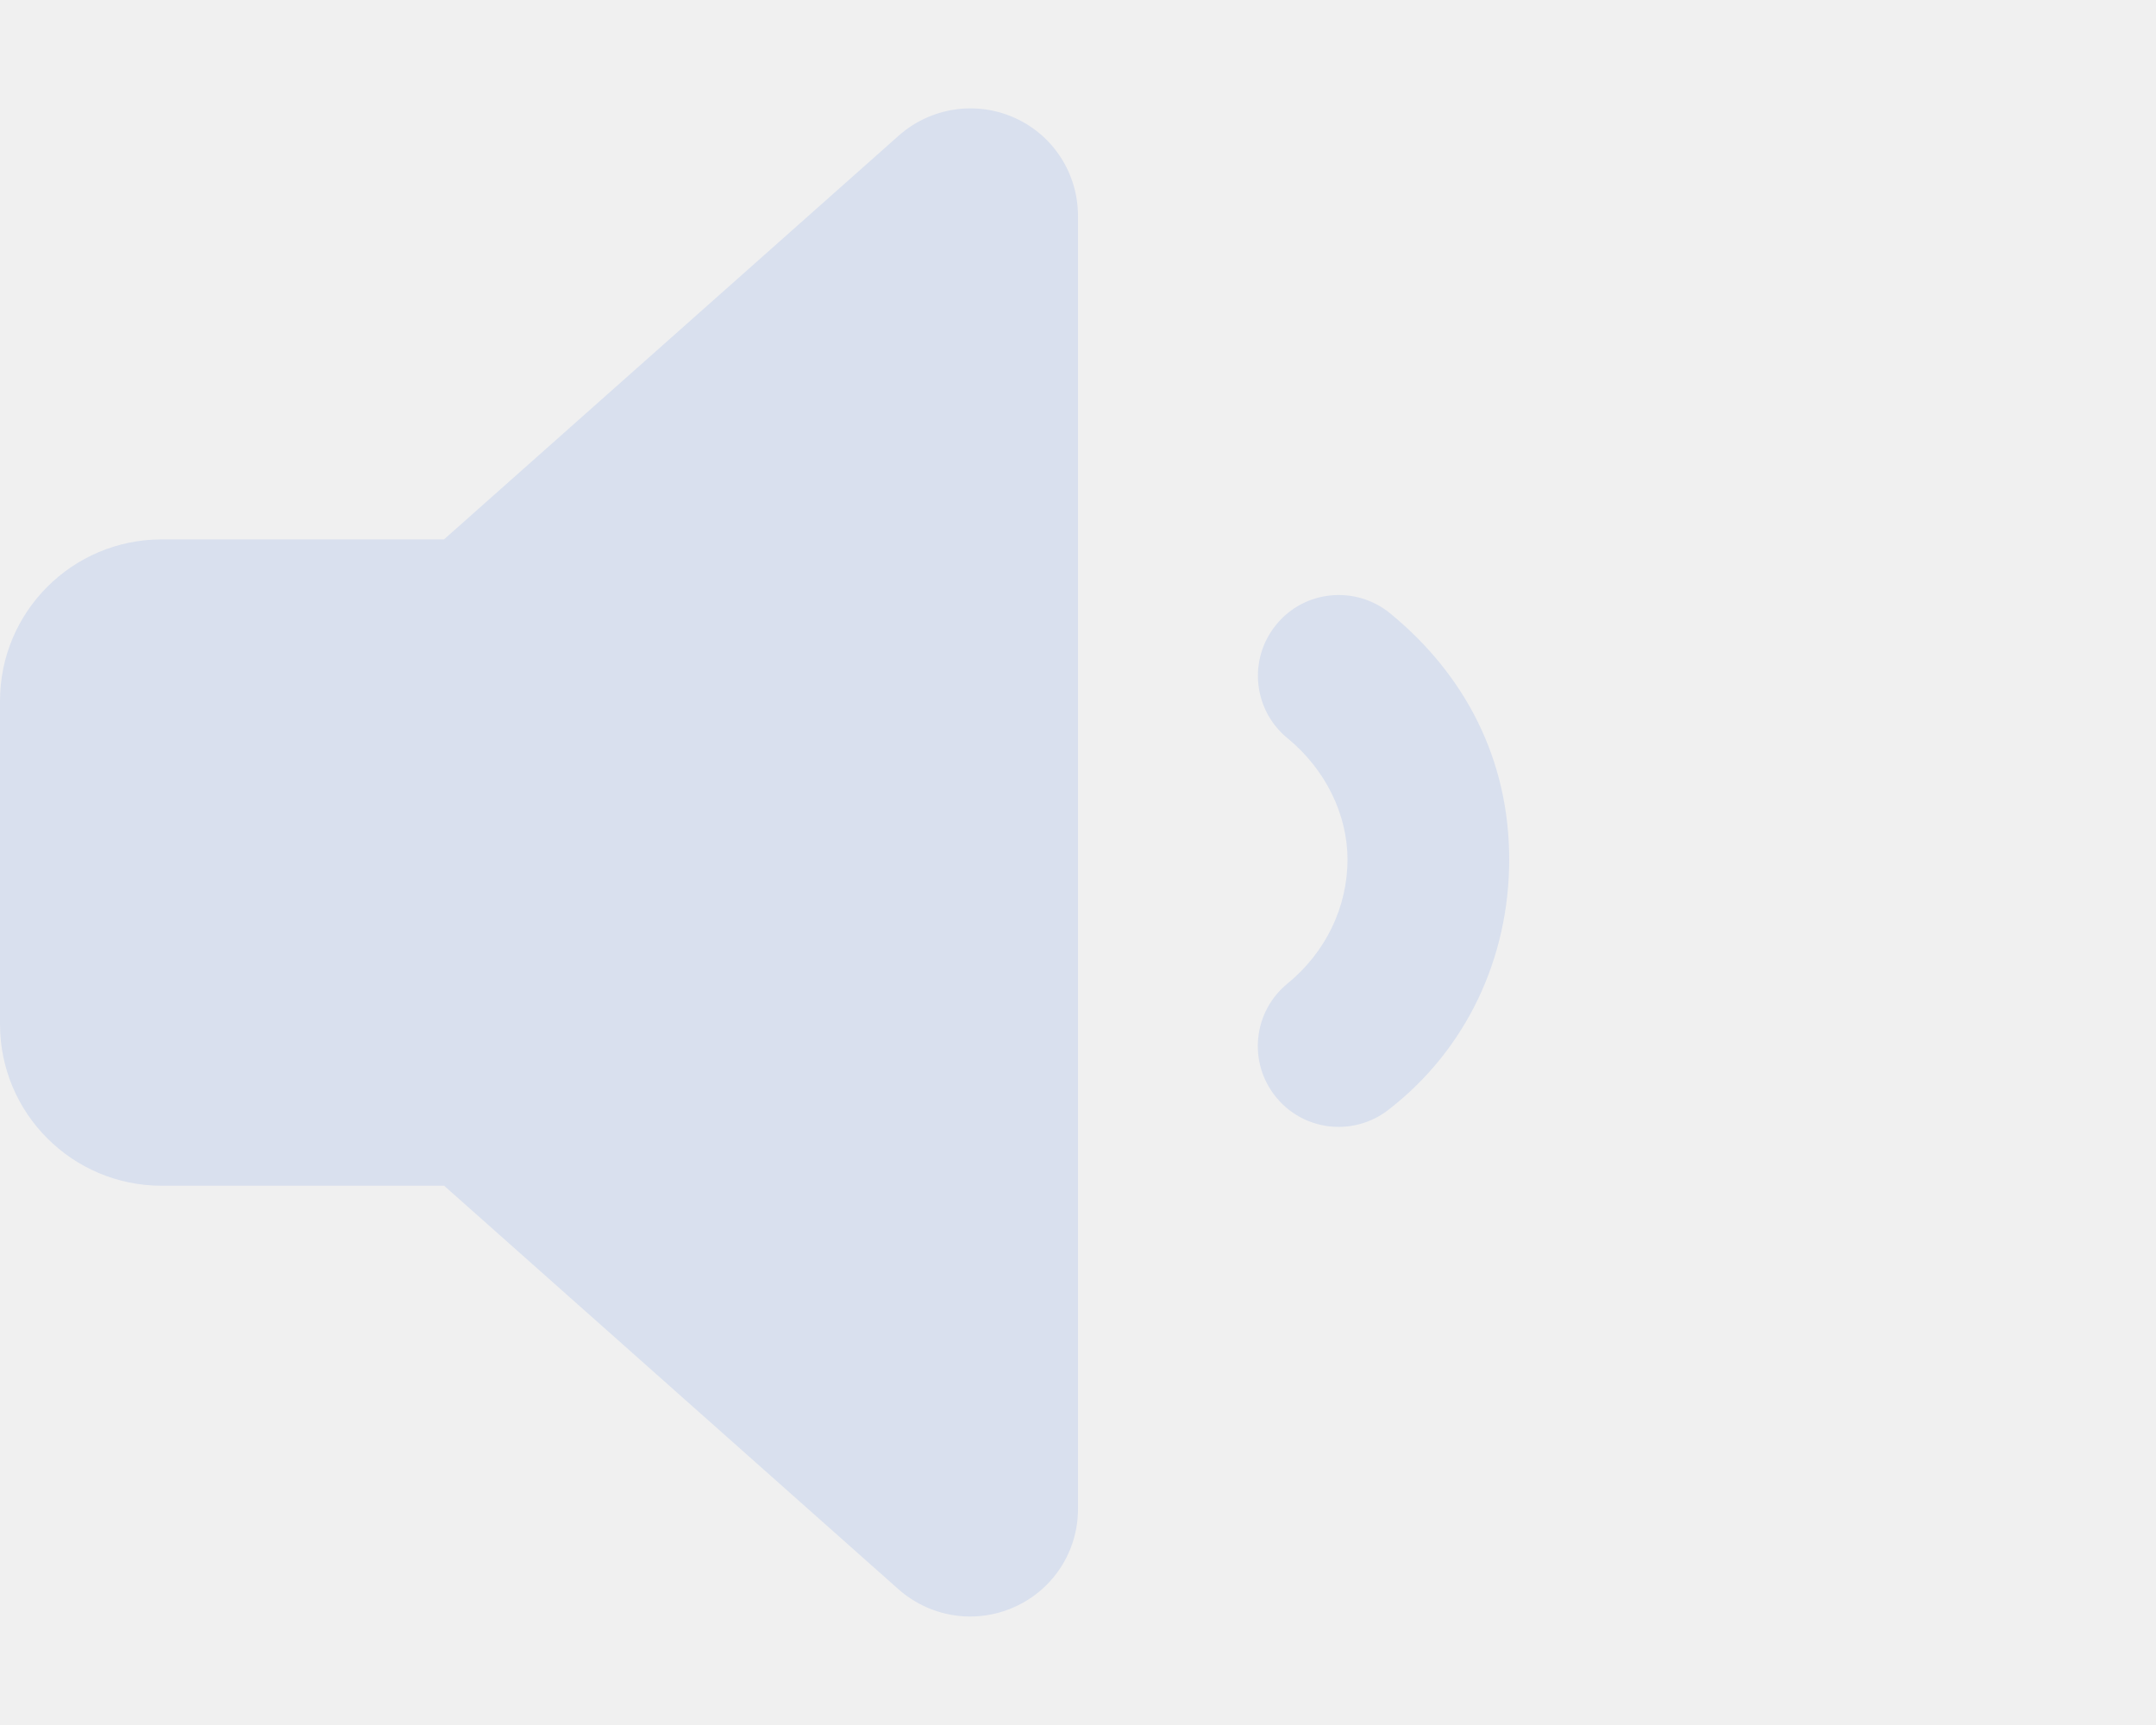
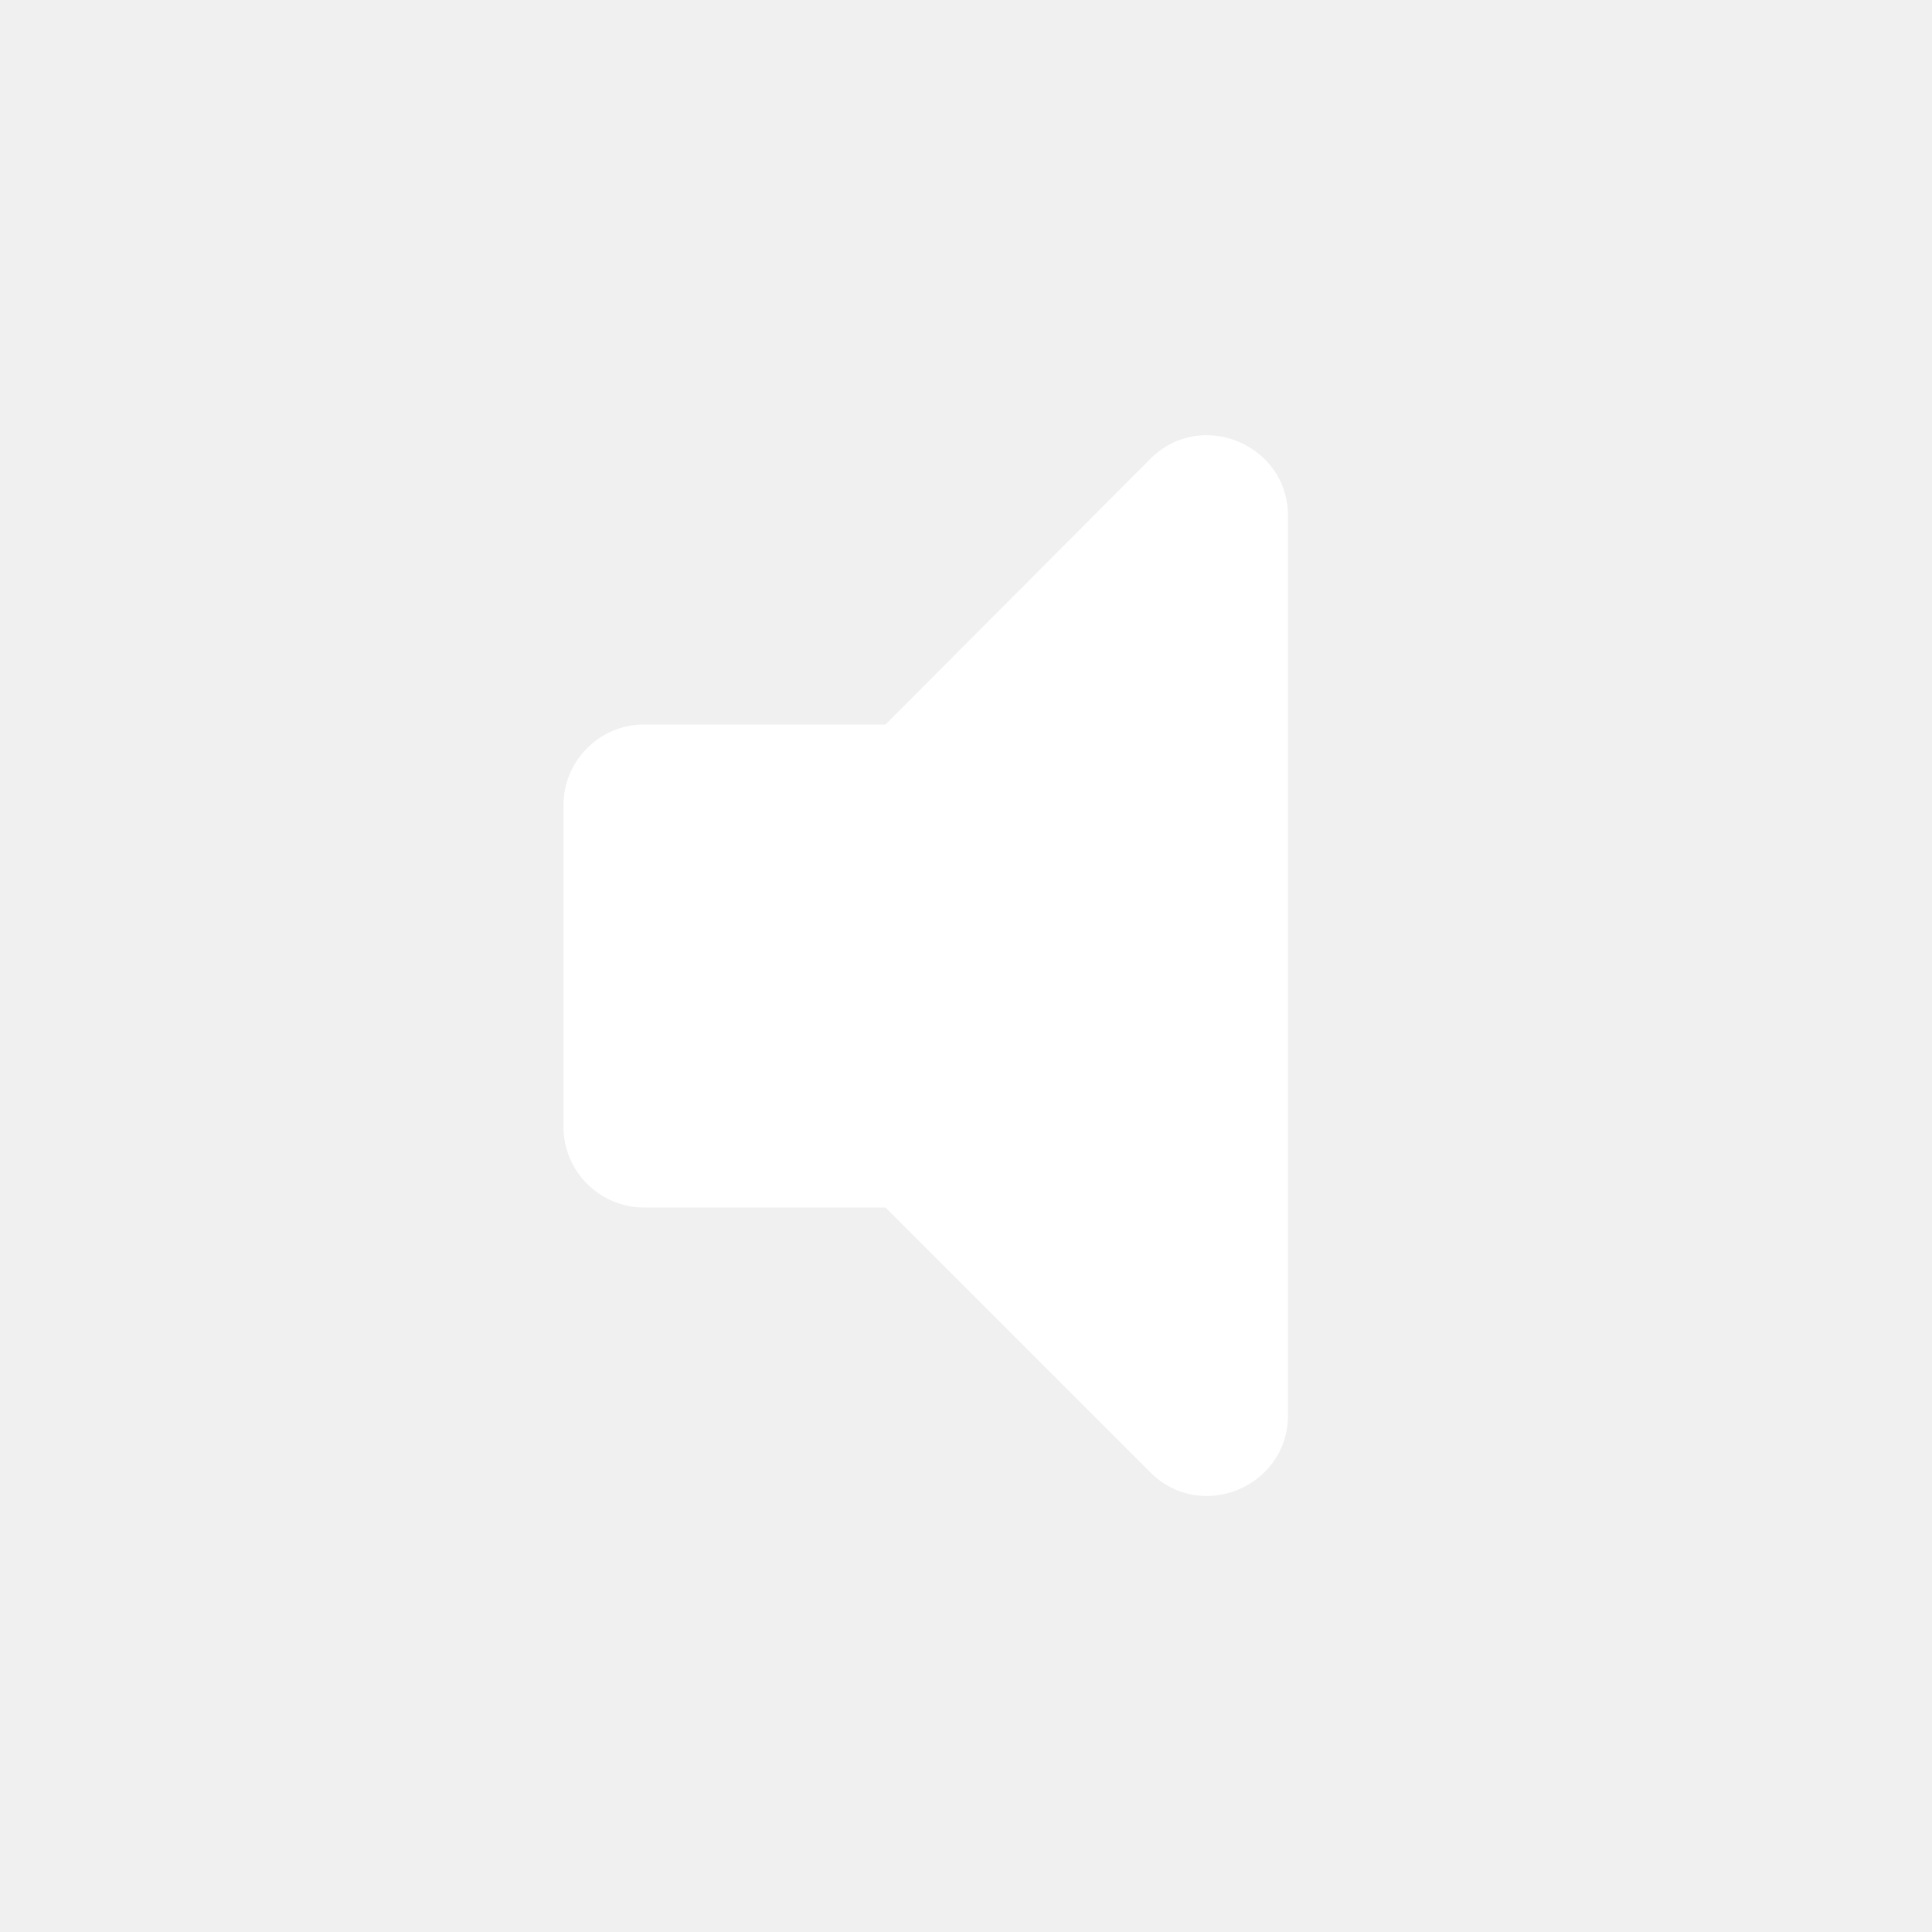
- <svg xmlns="http://www.w3.org/2000/svg" viewBox="0 0 640 512" version="1.1" id="svg51">
-   <defs id="defs55" />
-   <path d="m 412.6,182 c -10.28,-8.334 -25.41,-6.867 -33.75,3.402 -8.406,10.24 -6.906,25.35 3.375,33.74 C 393.5,228.4 400,241.8 400,255.1 c 0,14.17 -6.5,27.59 -17.81,36.83 -10.28,8.396 -11.78,23.5 -3.375,33.74 4.719,5.806 11.62,8.802 18.56,8.802 5.344,0 10.75,-1.779 15.19,-5.399 C 435.1,311.5 448,284.6 448,255.1 448,225.6 435.1,200.4 412.6,182 Z M 301.2,34.98 c -11.5,-5.181 -25.01,-3.076 -34.43,5.29 L 131.8,160.1 H 48 c -26.51,0 -48,21.48 -48,47.96 v 95.92 c 0,26.48 21.49,47.96 48,47.96 h 83.84 l 134.9,119.8 c 5.96,5.26 13.56,8.06 21.26,8.06 4.438,0 8.959,-0.931 13.16,-2.835 C 312.7,471.8 320,460.4 320,447.9 V 64.12 c 0,-12.57 -7.3,-23.99 -18.8,-29.14 z" id="path49" style="fill:#d9e0ee;fill-opacity:1" />
+ <svg xmlns="http://www.w3.org/2000/svg" height="24px" viewBox="0 0 24 24" width="24px" fill="#FFFFFF">
+   <path d="M7 10v4c0 .55.45 1 1 1h3l3.29 3.29c.63.63 1.71.18 1.71-.71V6.41c0-.89-1.08-1.34-1.71-.71L11 9H8c-.55 0-1 .45-1 1z" />
</svg>
